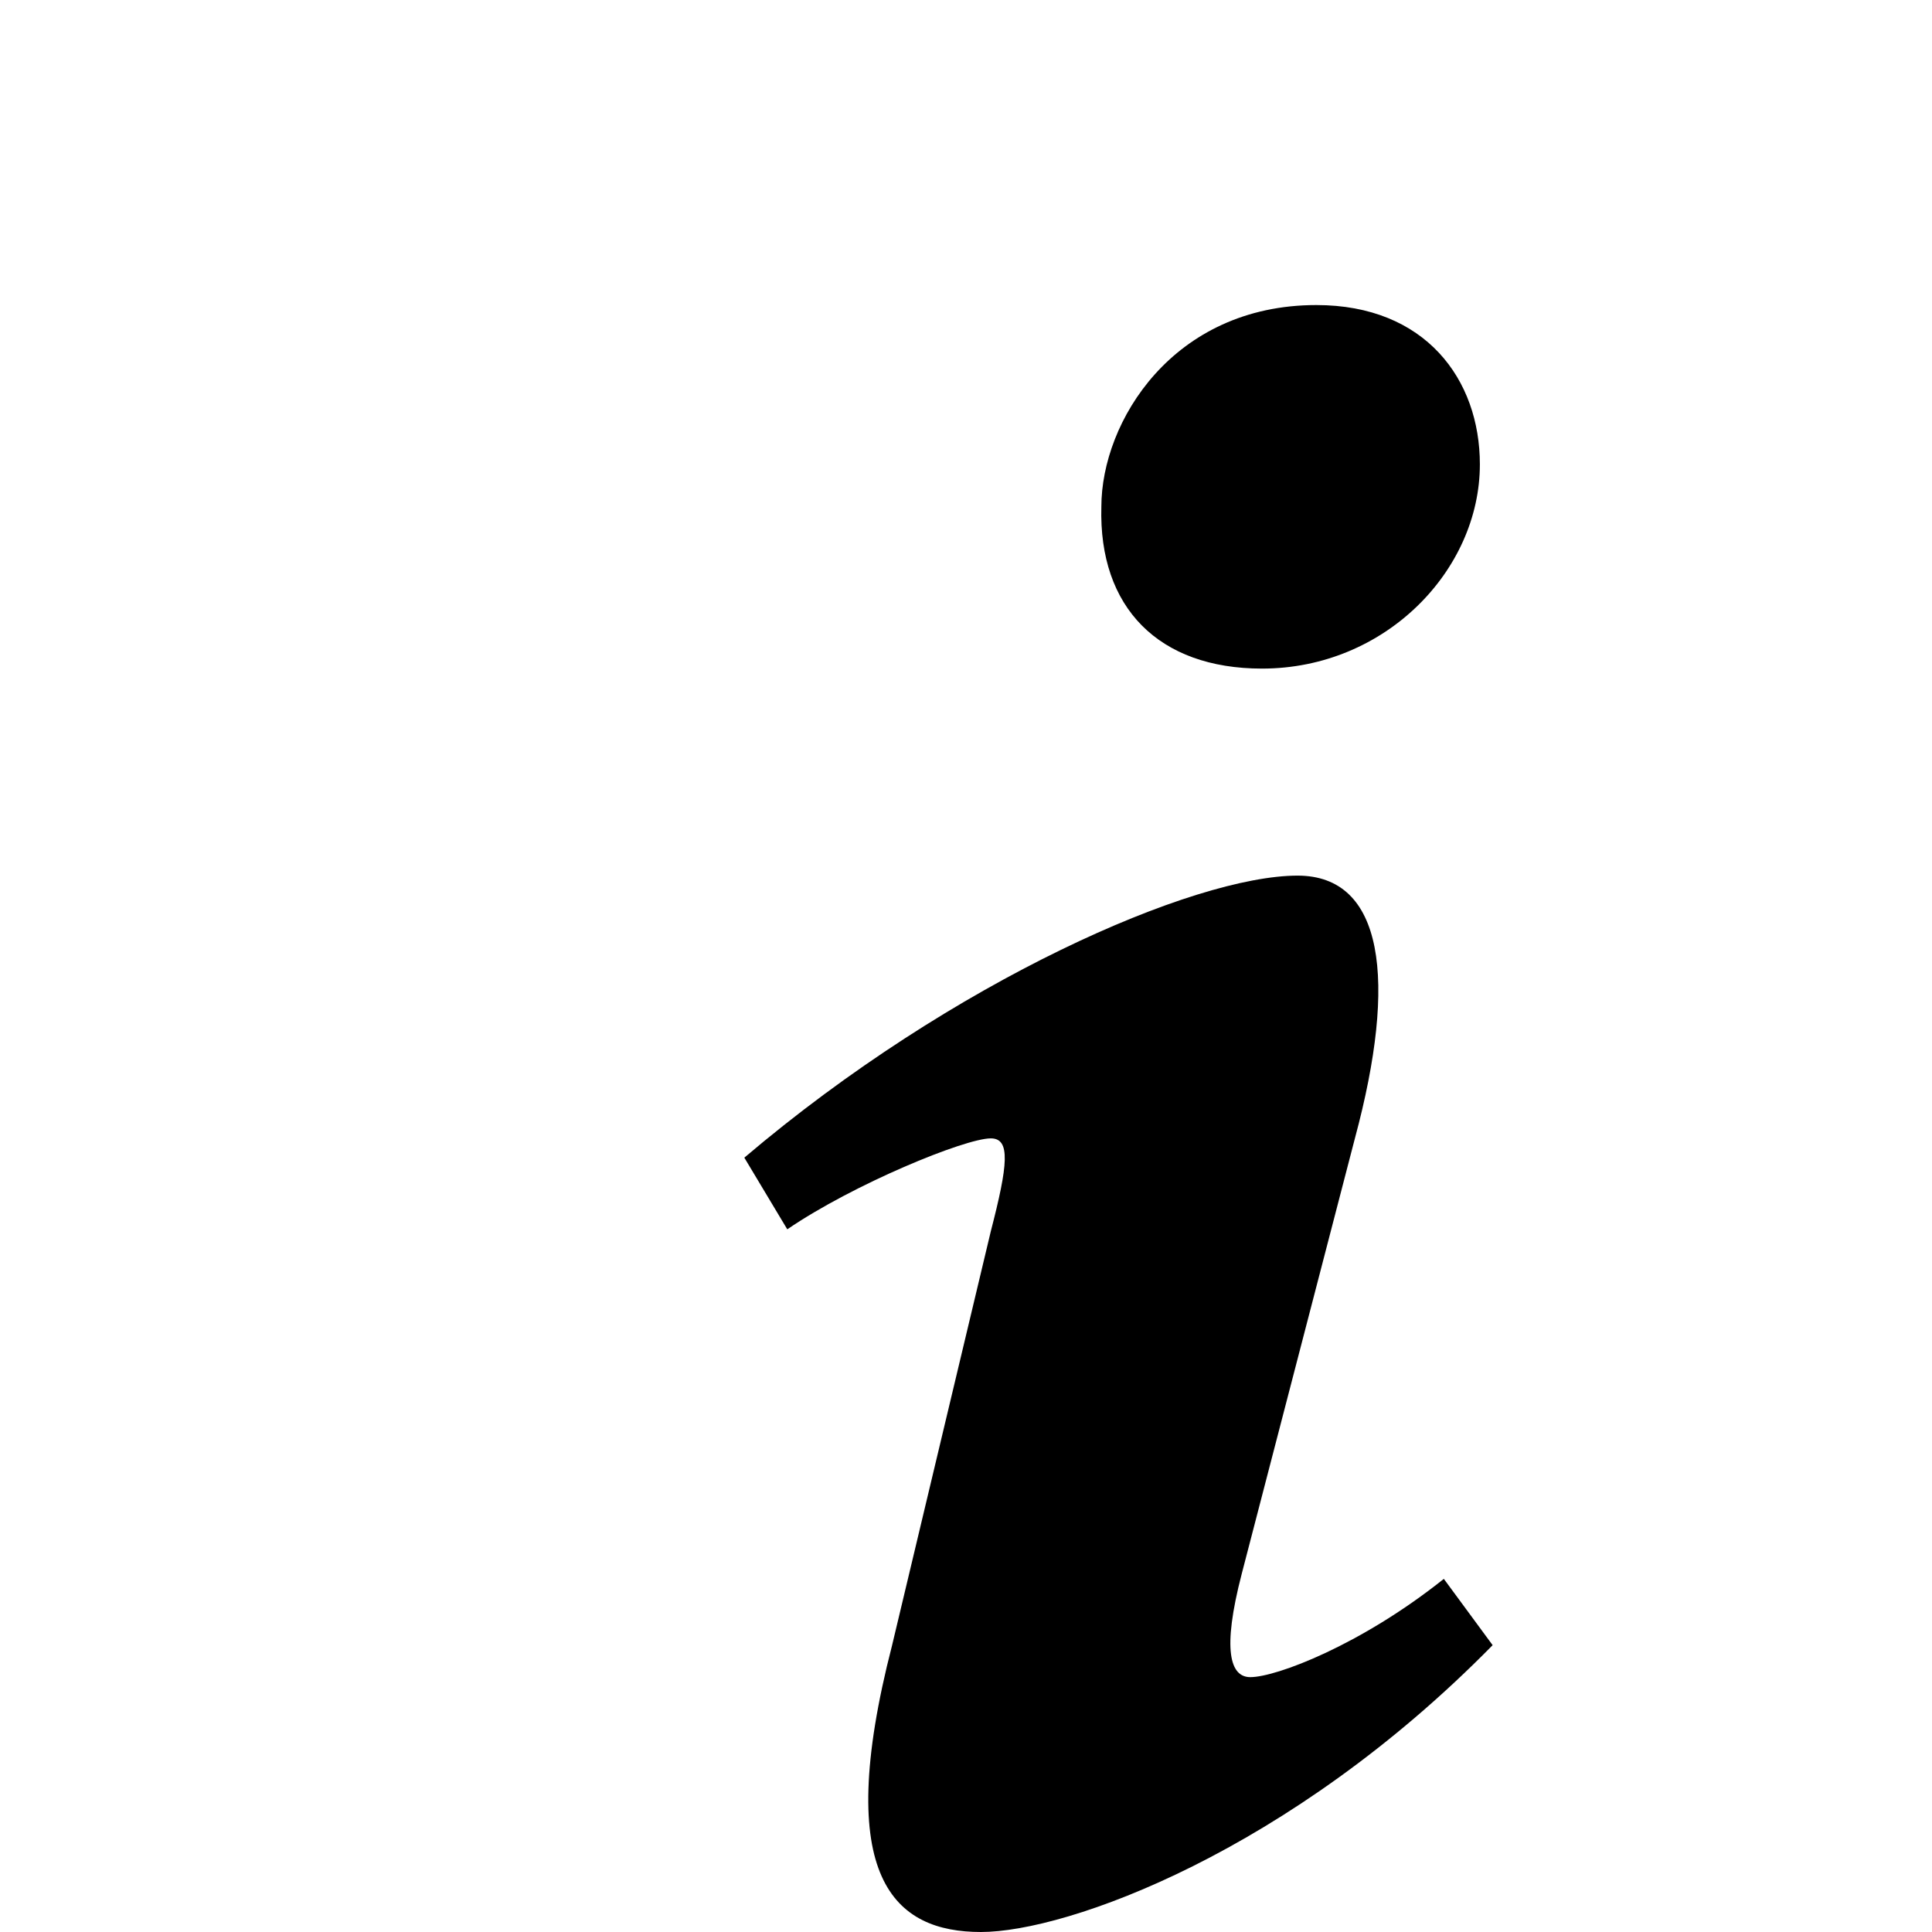
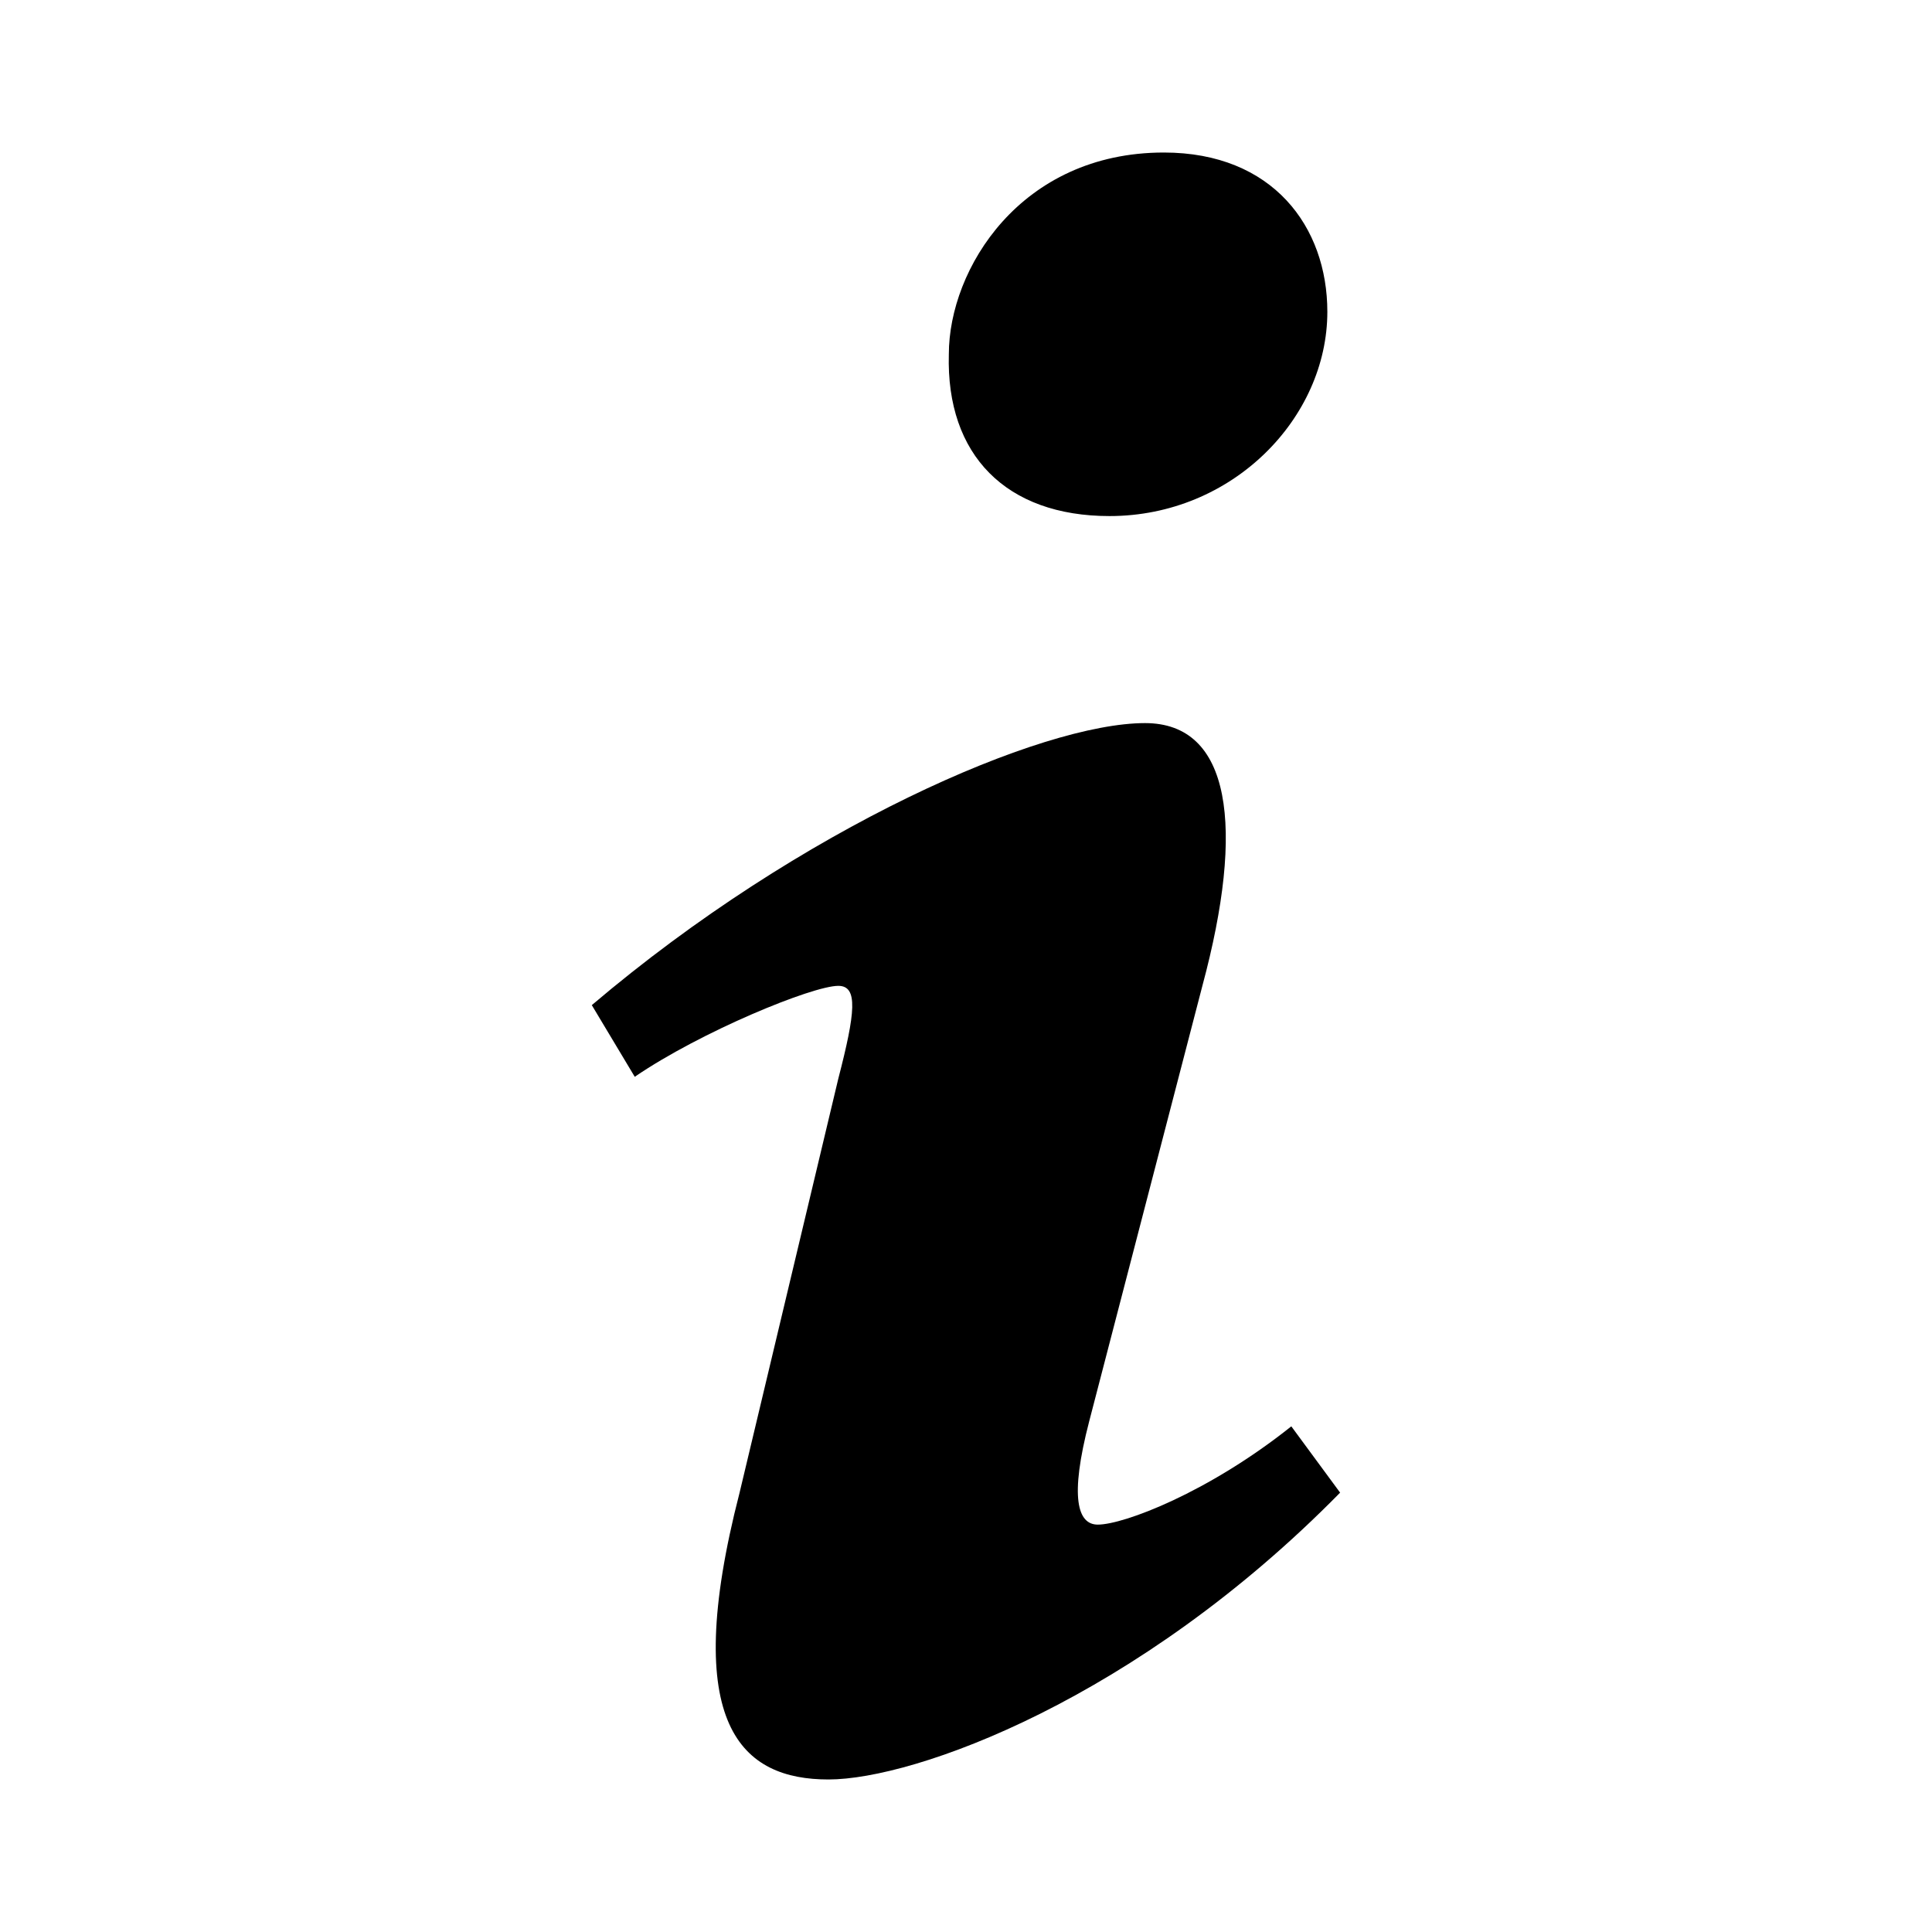
- <svg width="640" height="640" viewBox="-120 -120 760 760">
+ <svg width="640" height="640" viewBox="-60 -60 760 760">
  <path d="M397.824 0c42.88 0 64.32 29.248 64.32 62.656 0 41.728-37.248 80.352-85.696 80.352-40.64 0-64.32-24-63.2-63.648 0-33.44 28.16-79.36 84.576-79.36zM265.888 640c-33.856 0-58.656-20.864-34.976-112.736l38.848-162.912c6.752-26.080 7.872-36.544 0-36.544-10.176 0-54.080 18.016-80.064 35.776l-16.896-28.192c82.336-69.952 177.024-110.944 217.632-110.944 33.824 0 39.424 40.704 22.56 103.328l-44.512 171.264c-7.872 30.272-4.512 40.704 3.36 40.704 10.176 0 43.424-12.576 76.128-38.656l19.2 26.080c-80.032 81.472-167.456 112.832-201.28 112.832z" />
</svg>
